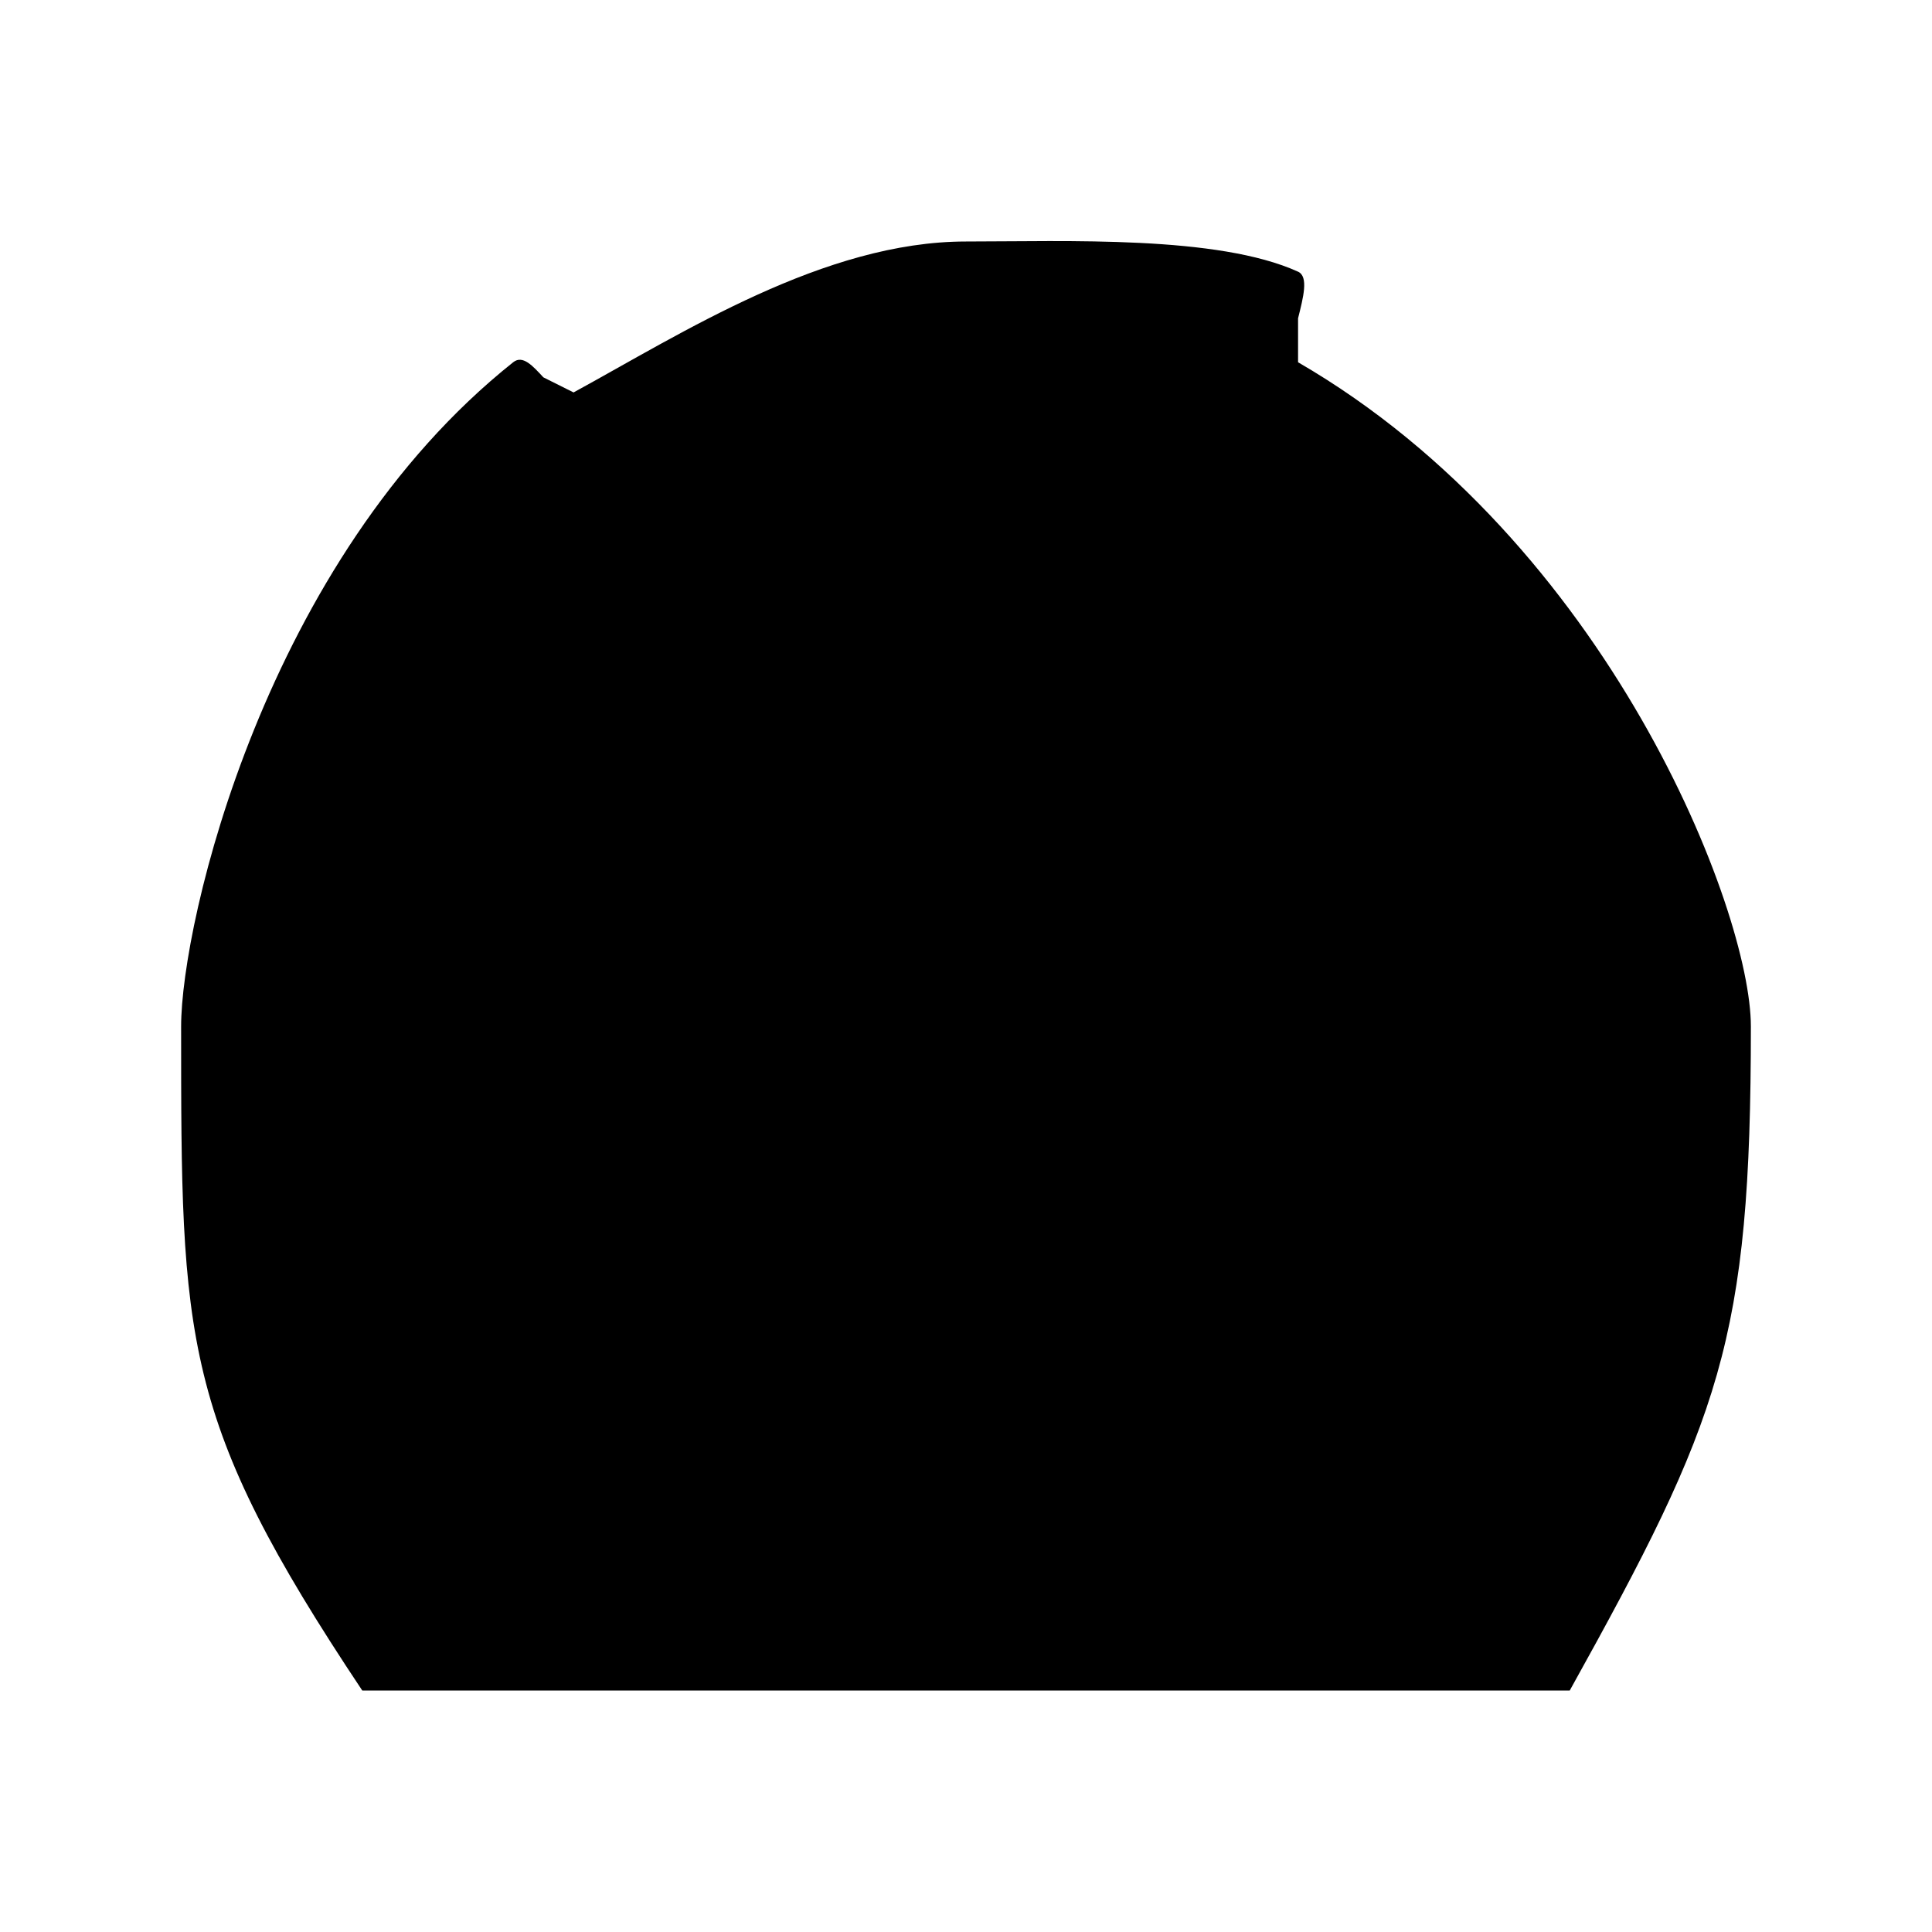
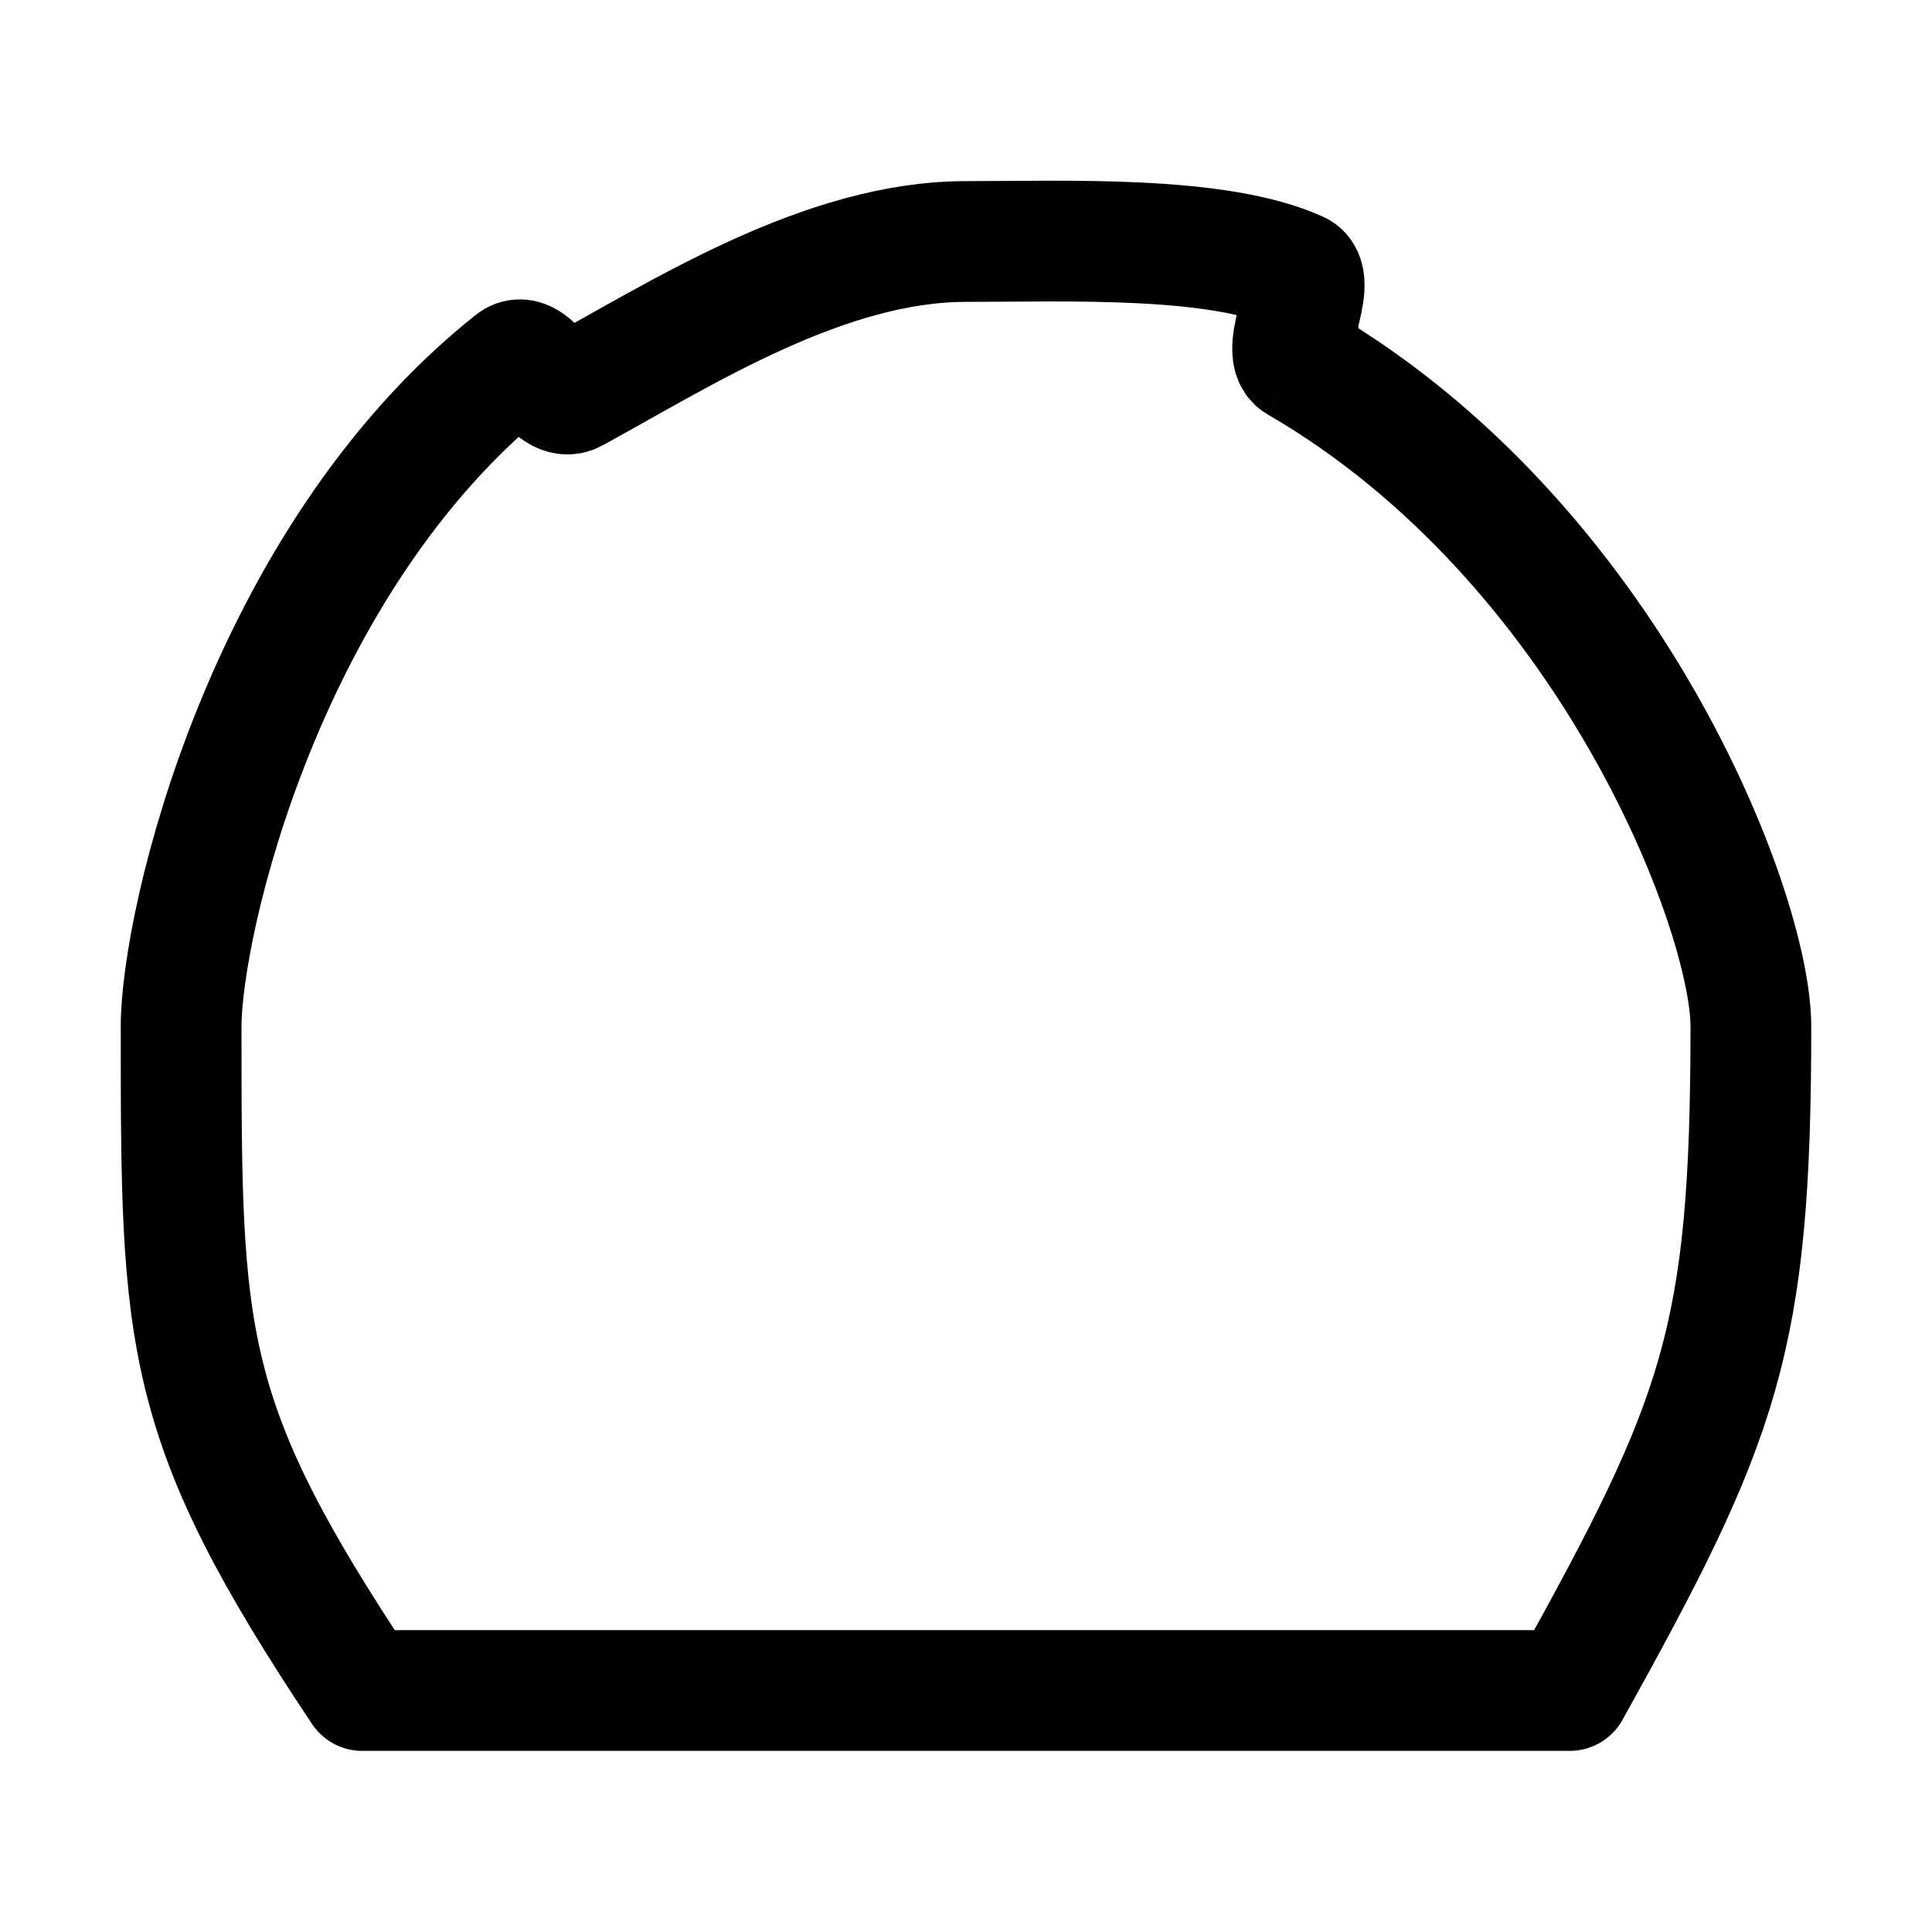
<svg xmlns="http://www.w3.org/2000/svg" width="32" height="32" viewBox="0 0 32 32" fill="none">
-   <path d="M16 28H6C3 23.5 3 22.208 3 17C3 15.281 4.392 9.269 8.5 6C8.66 5.873 8.826 6.063 9 6.25L9.5 6.5C11.299 5.518 13.654 4 16 4C17.67 4 20.168 3.895 21.5 4.5C21.678 4.581 21.586 4.928 21.5 5.272V6C26.65 8.986 29 15.084 29 17C29 22.208 28.5 23.5 26 28H16Z" fill="black" />
+   <path d="M8.5 6C4.392 9.269 3 15.281 3 17C3 22.208 3 23.5 6 28C6.5 28 9.2 28 16 28H26C28.5 23.5 29 22.208 29 17C29 15.084 26.65 8.986 21.5 6M8.5 6C8.809 5.754 9.143 6.695 9.5 6.5M8.5 6L9.5 6.5M9.5 6.5C11.299 5.518 13.654 4 16 4C17.67 4 20.168 3.895 21.5 4.5M21.5 4.5C21.844 4.656 21.178 5.813 21.5 6M21.5 4.5V6" stroke="black" stroke-width="2" stroke-miterlimit="10" stroke-linejoin="round" />
</svg>
